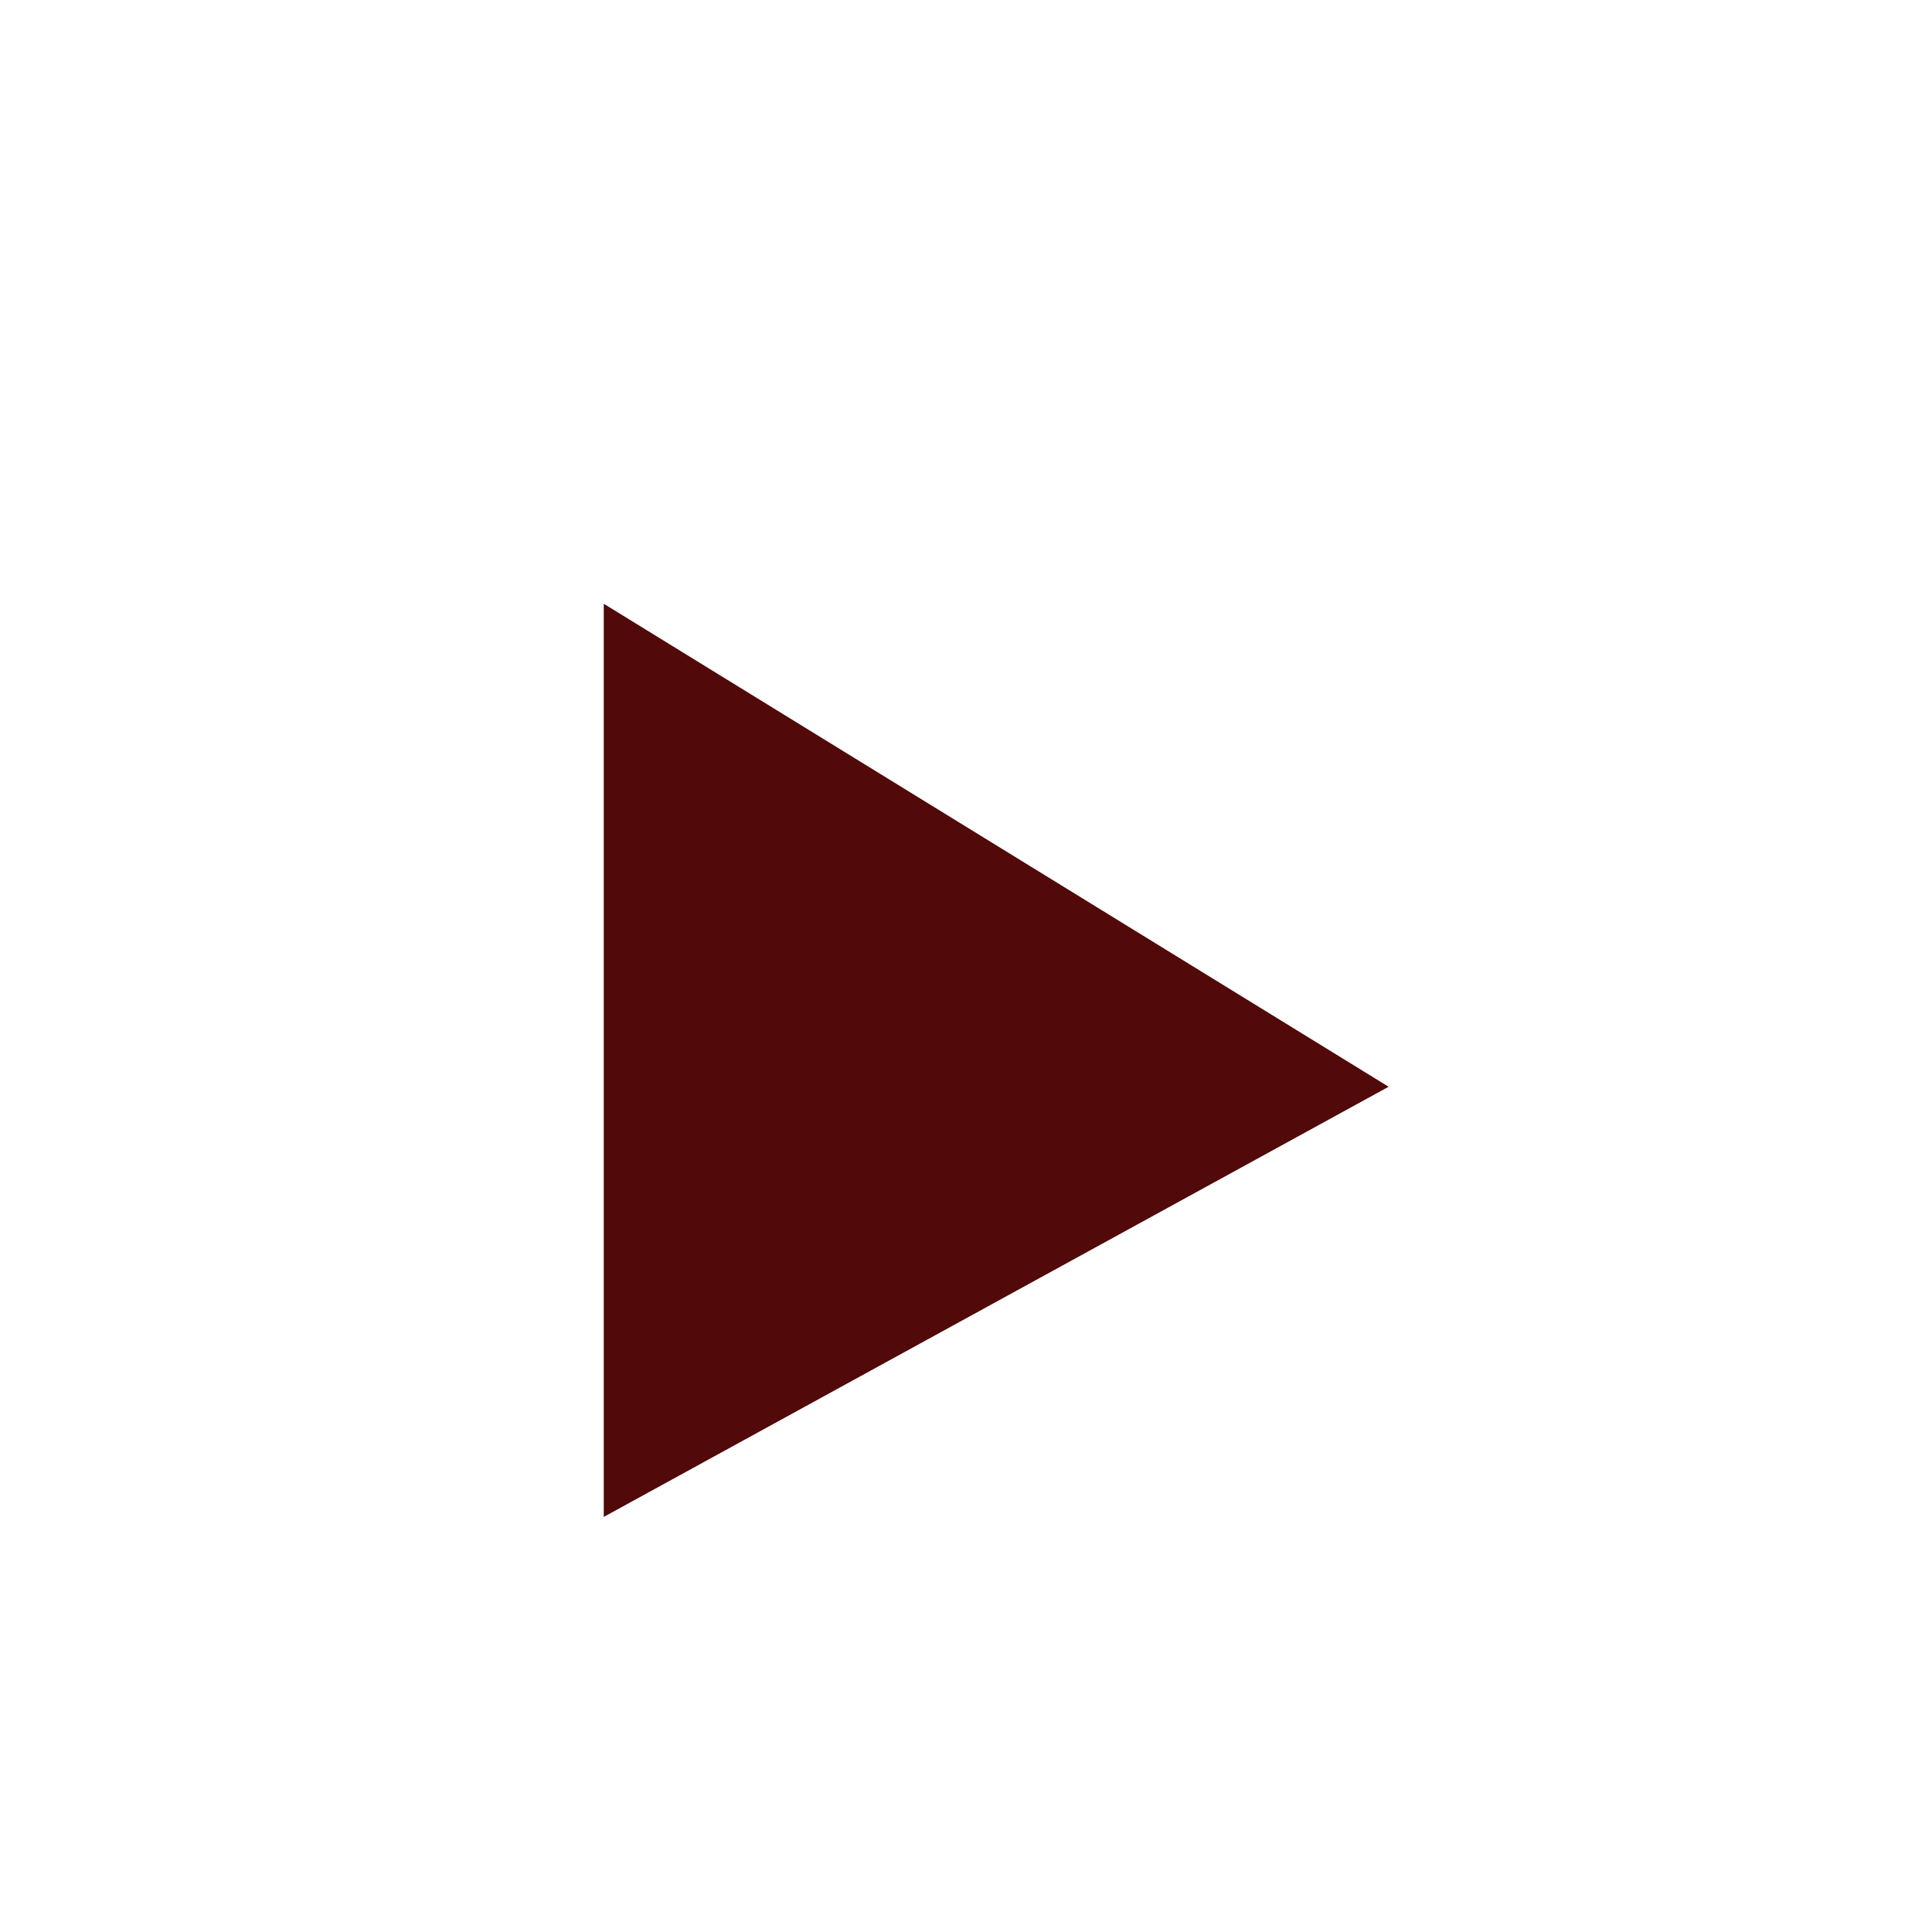
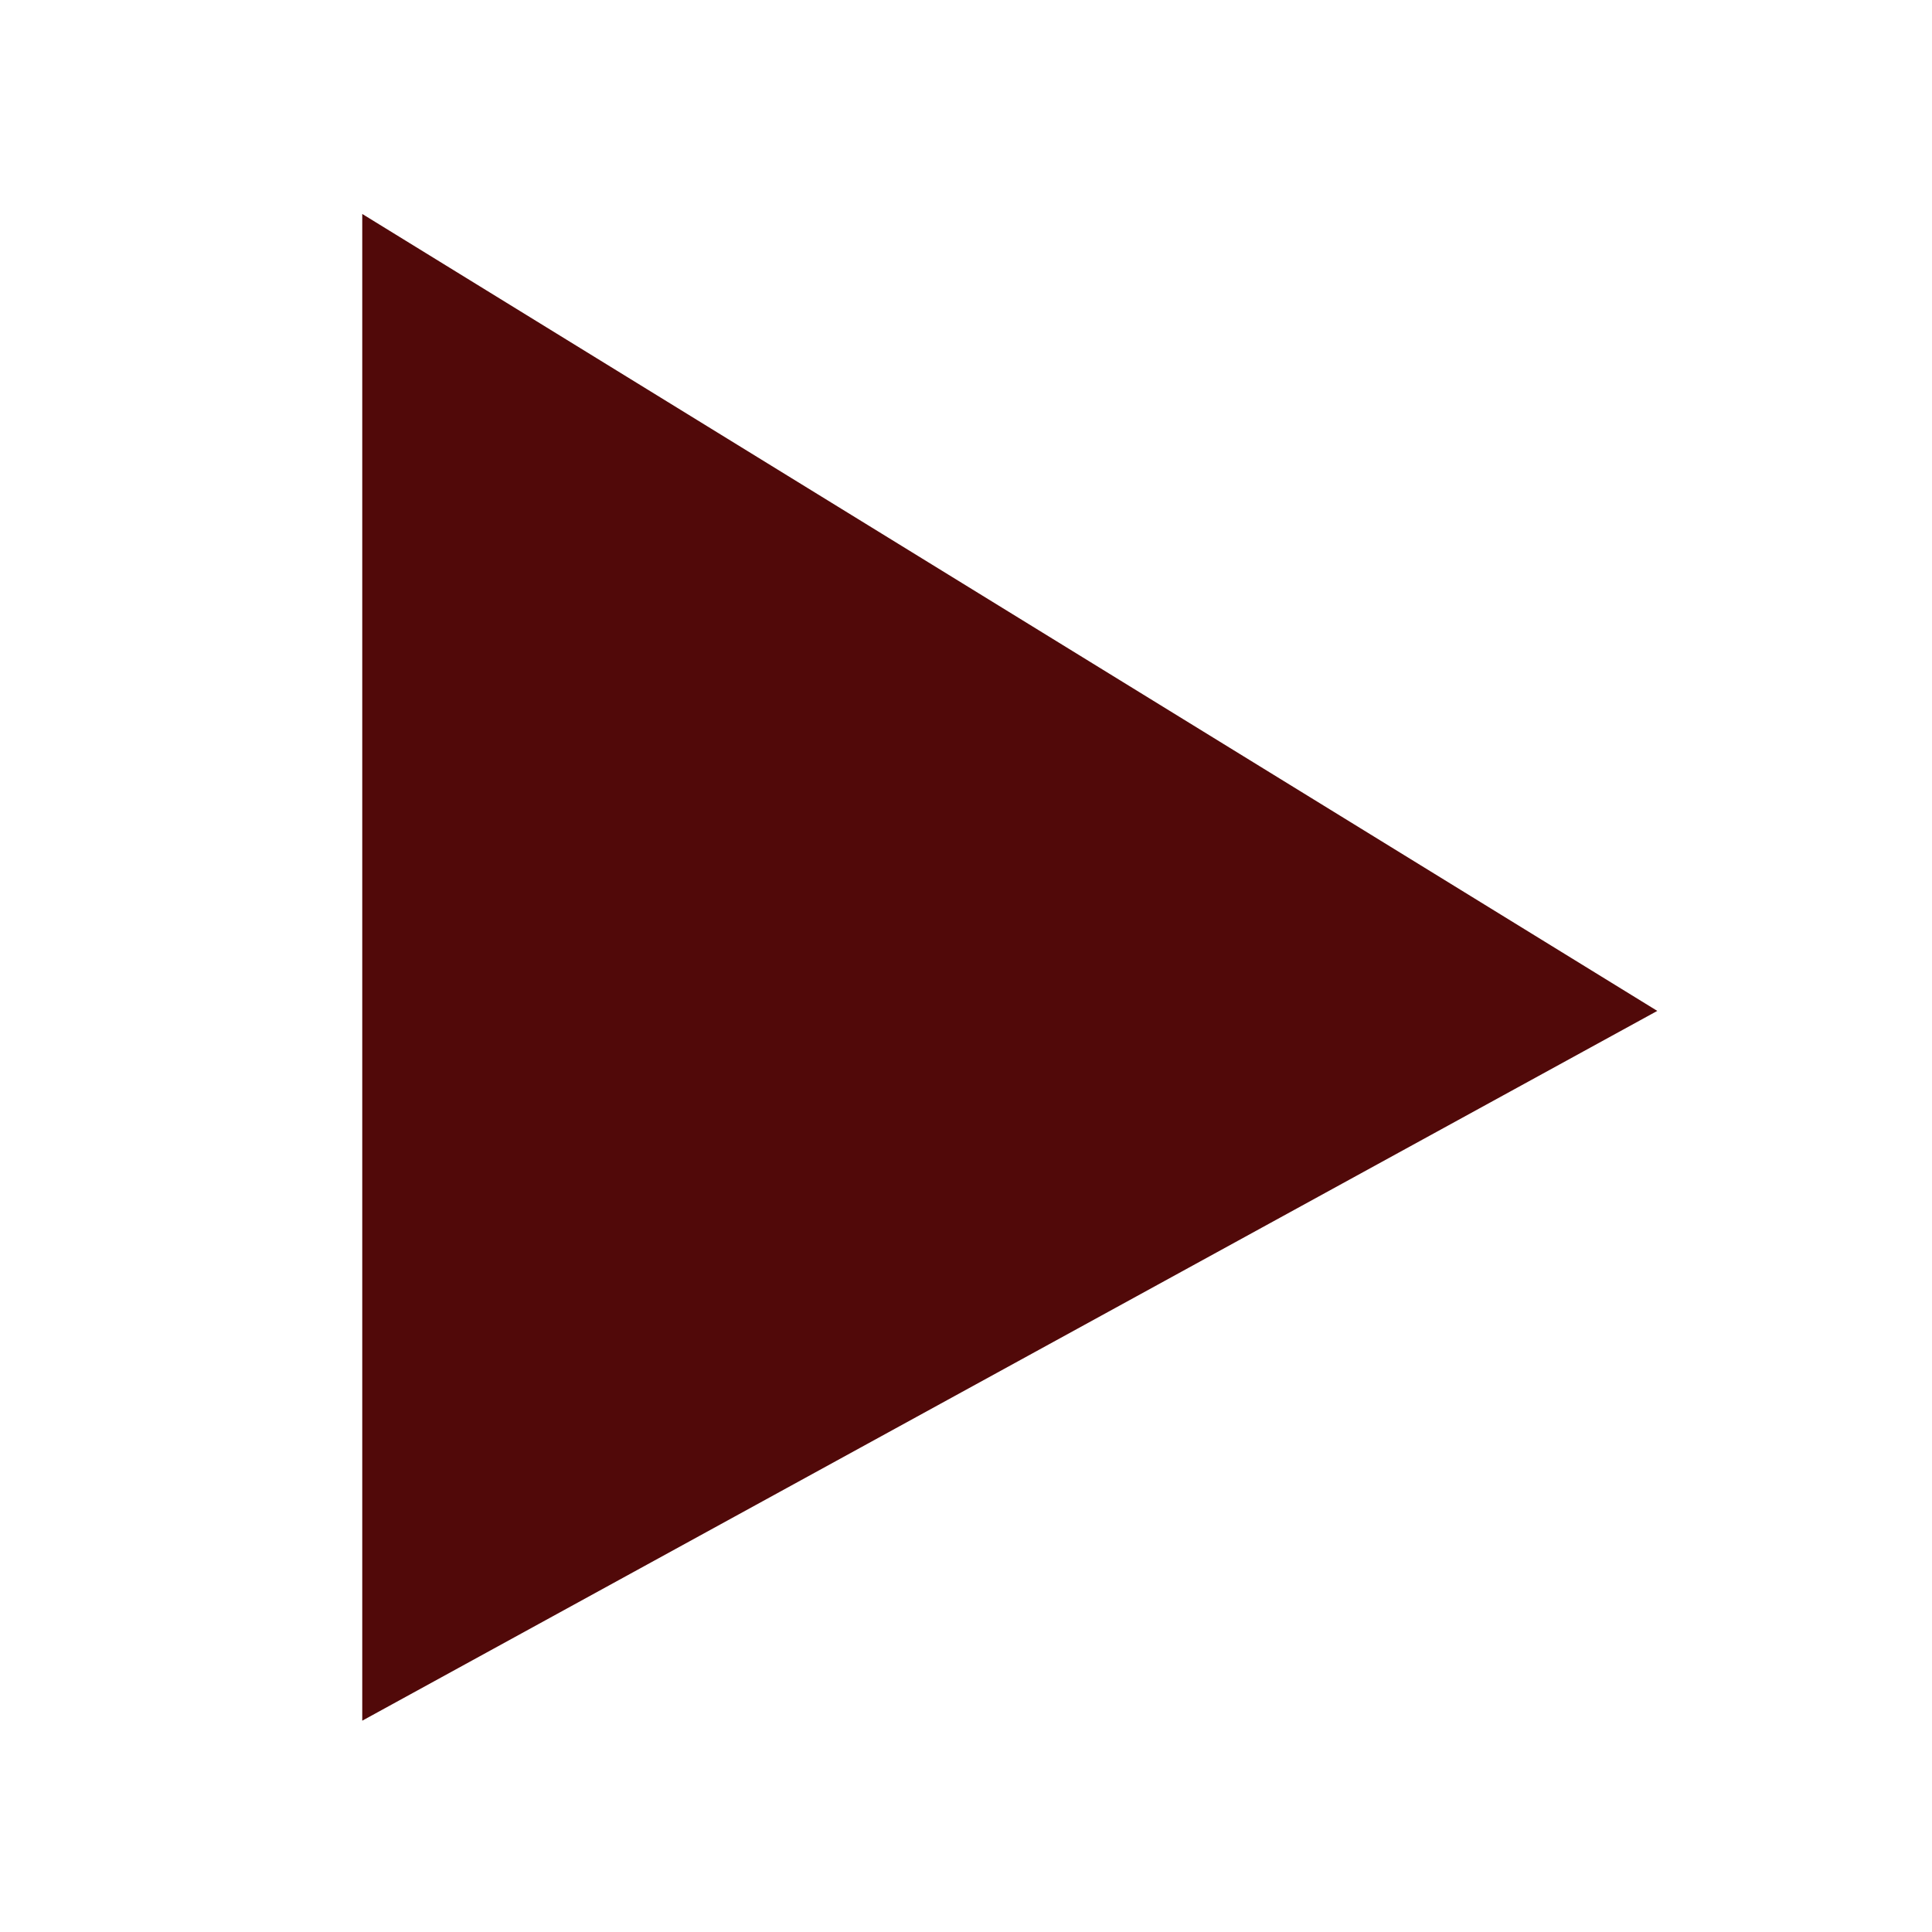
- <svg xmlns="http://www.w3.org/2000/svg" xmlns:xlink="http://www.w3.org/1999/xlink" version="1.1" preserveAspectRatio="xMidYMid meet" viewBox="0 0 640 640" width="640" height="640">
-   <defs>
+ <svg xmlns="http://www.w3.org/2000/svg" xmlns:xlink="http://www.w3.org/1999/xlink" version="1.1" preserveAspectRatio="xMidYMid meet" viewBox="0 0 640 640" width="640" height="640" id="svg3825">
+   <defs id="defs3811">
    <path d="M200 502.5L460 360L200 200" id="c1vlhbAxAk" />
  </defs>
-   <g>
-     <g>
-       <g>
-         <use xlink:href="#c1vlhbAxAk" opacity="1" fill="#510909" fill-opacity="1" />
-         <g>
-           <use xlink:href="#c1vlhbAxAk" opacity="1" fill-opacity="0" stroke="#000000" stroke-width="0" stroke-opacity="1" />
+   <g id="g3823" transform="matrix(1.65,0,0,1.65,-210,-259.125)">
+     <g id="g3821">
+       <g id="g3819">
+         <use xlink:href="#c1vlhbAxAk" id="use3813" style="opacity:1;fill:#510909;fill-opacity:1" x="0" y="0" width="100%" height="100%" />
+         <g id="g3817">
+           <use xlink:href="#c1vlhbAxAk" id="use3815" style="opacity:1;fill-opacity:0;stroke:#000000;stroke-width:0;stroke-opacity:1" x="0" y="0" width="100%" height="100%" />
        </g>
      </g>
    </g>
  </g>
</svg>
